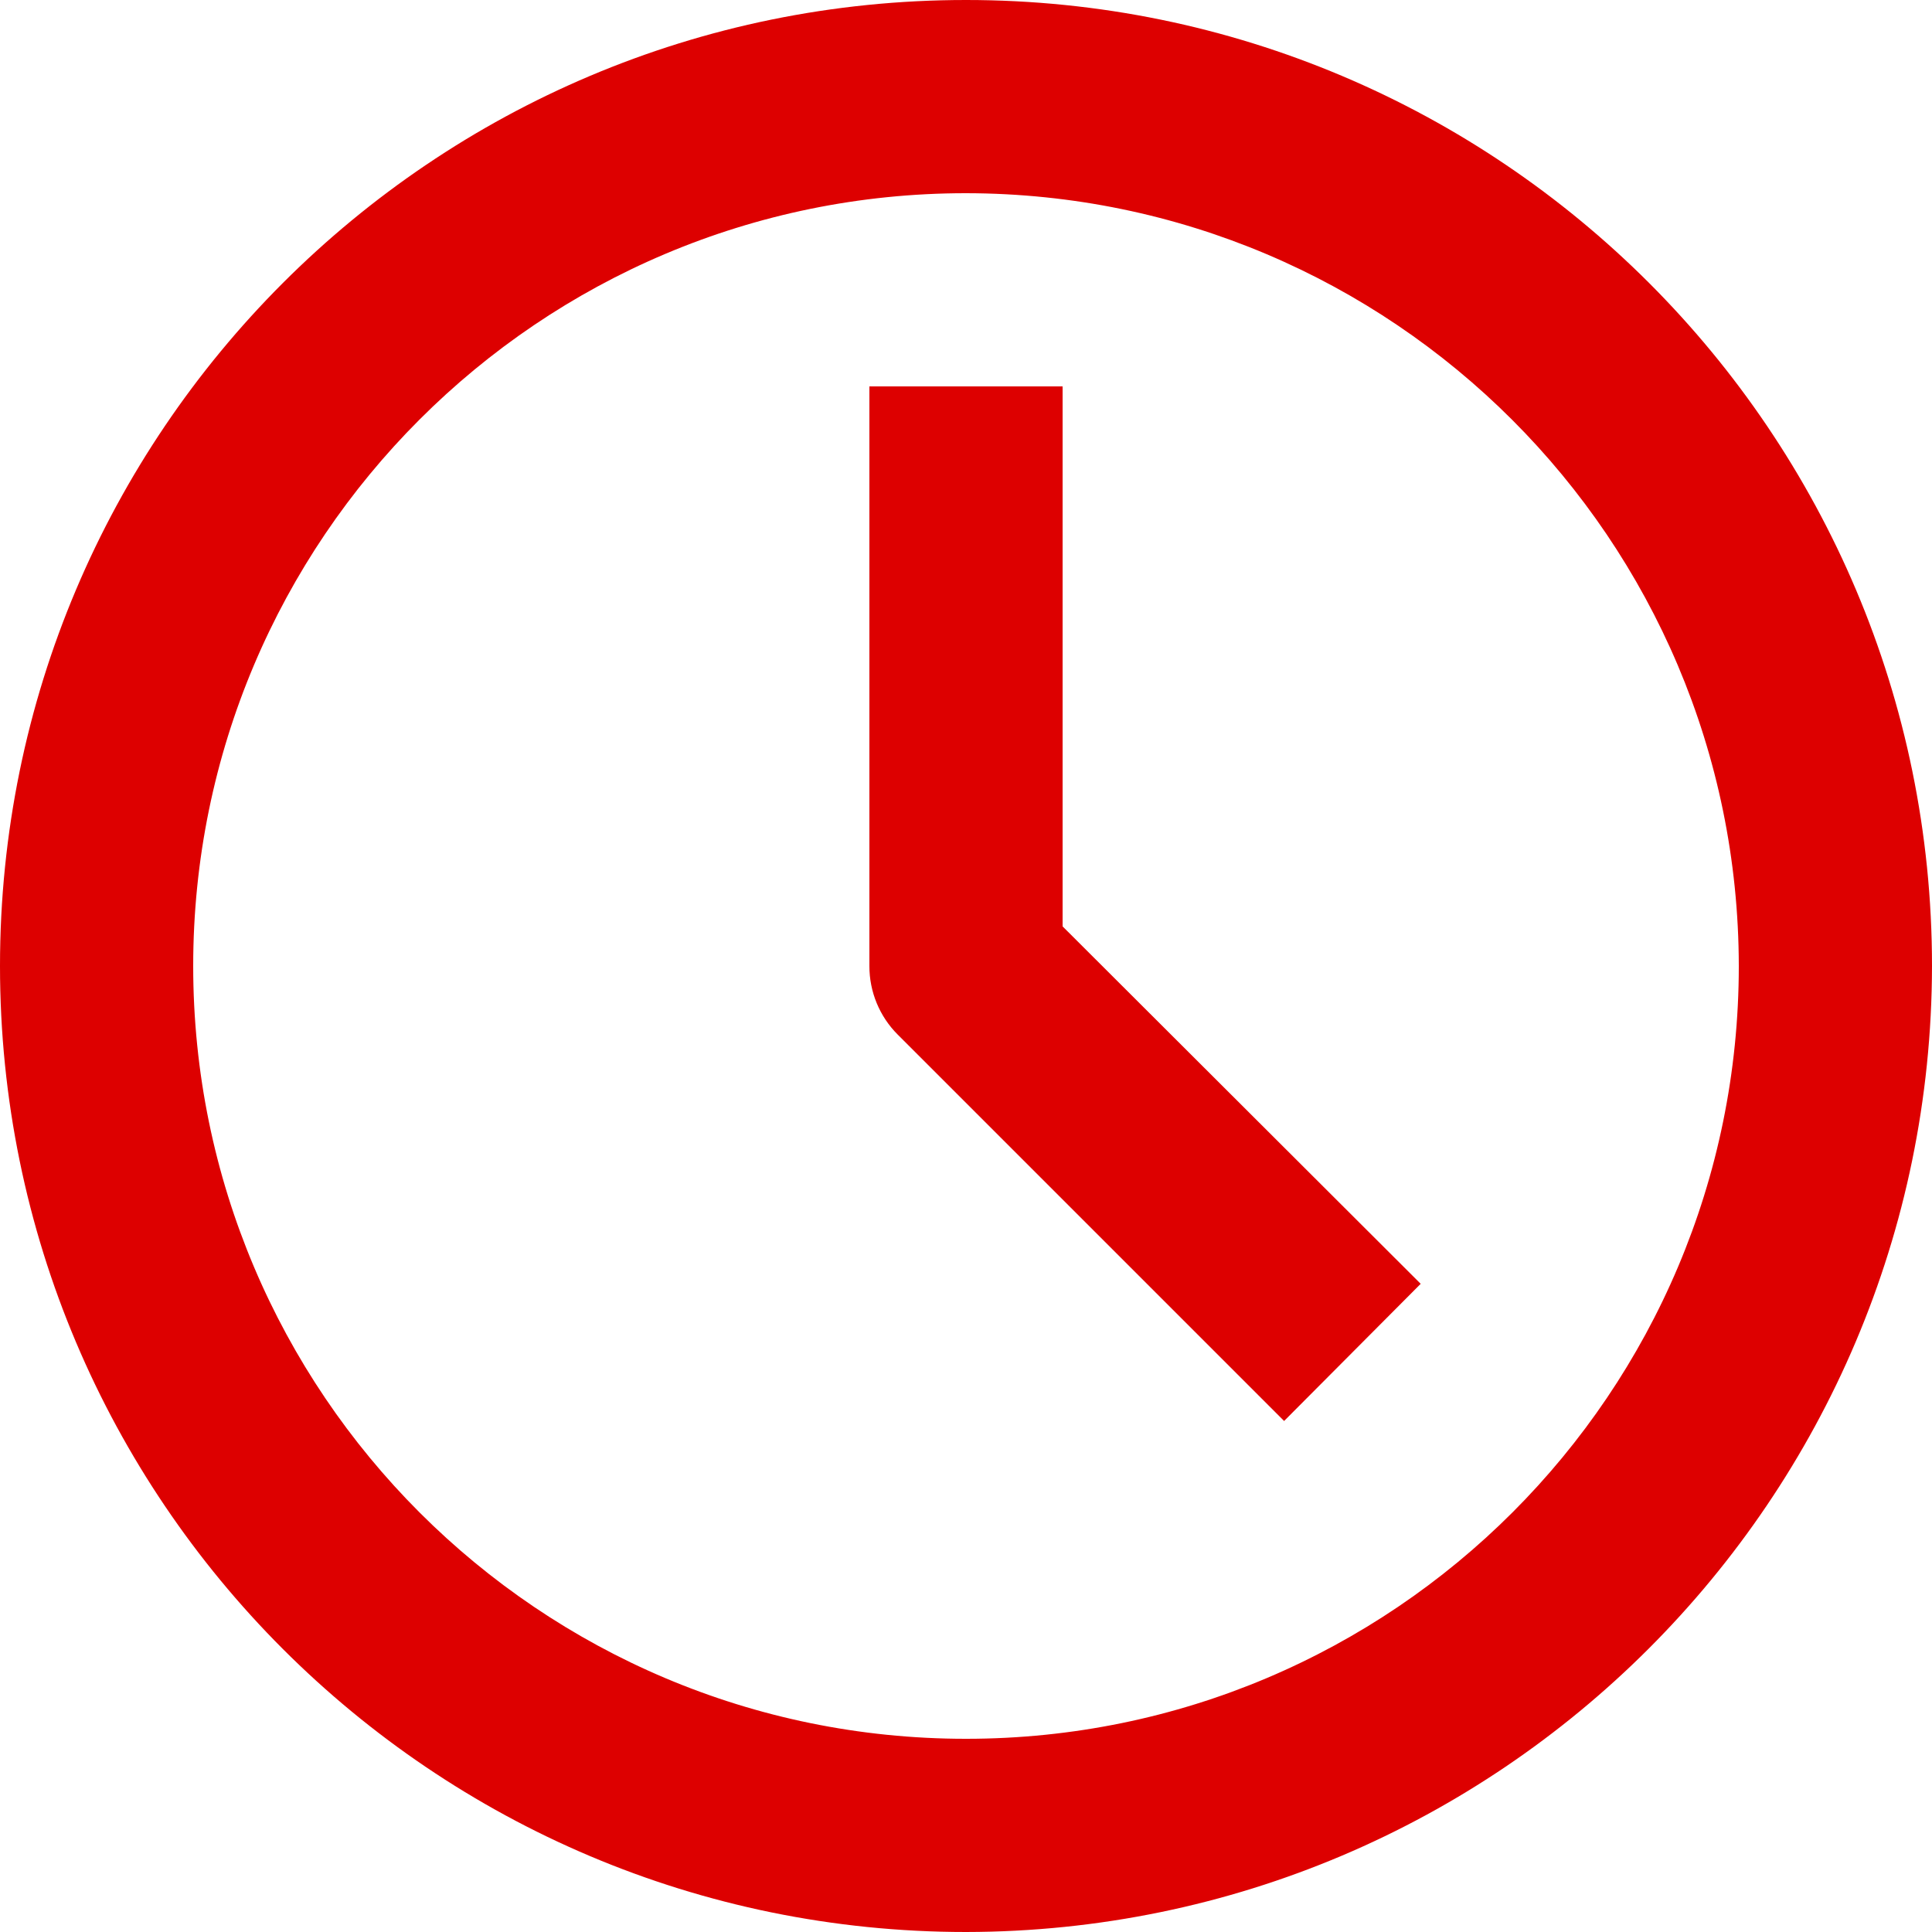
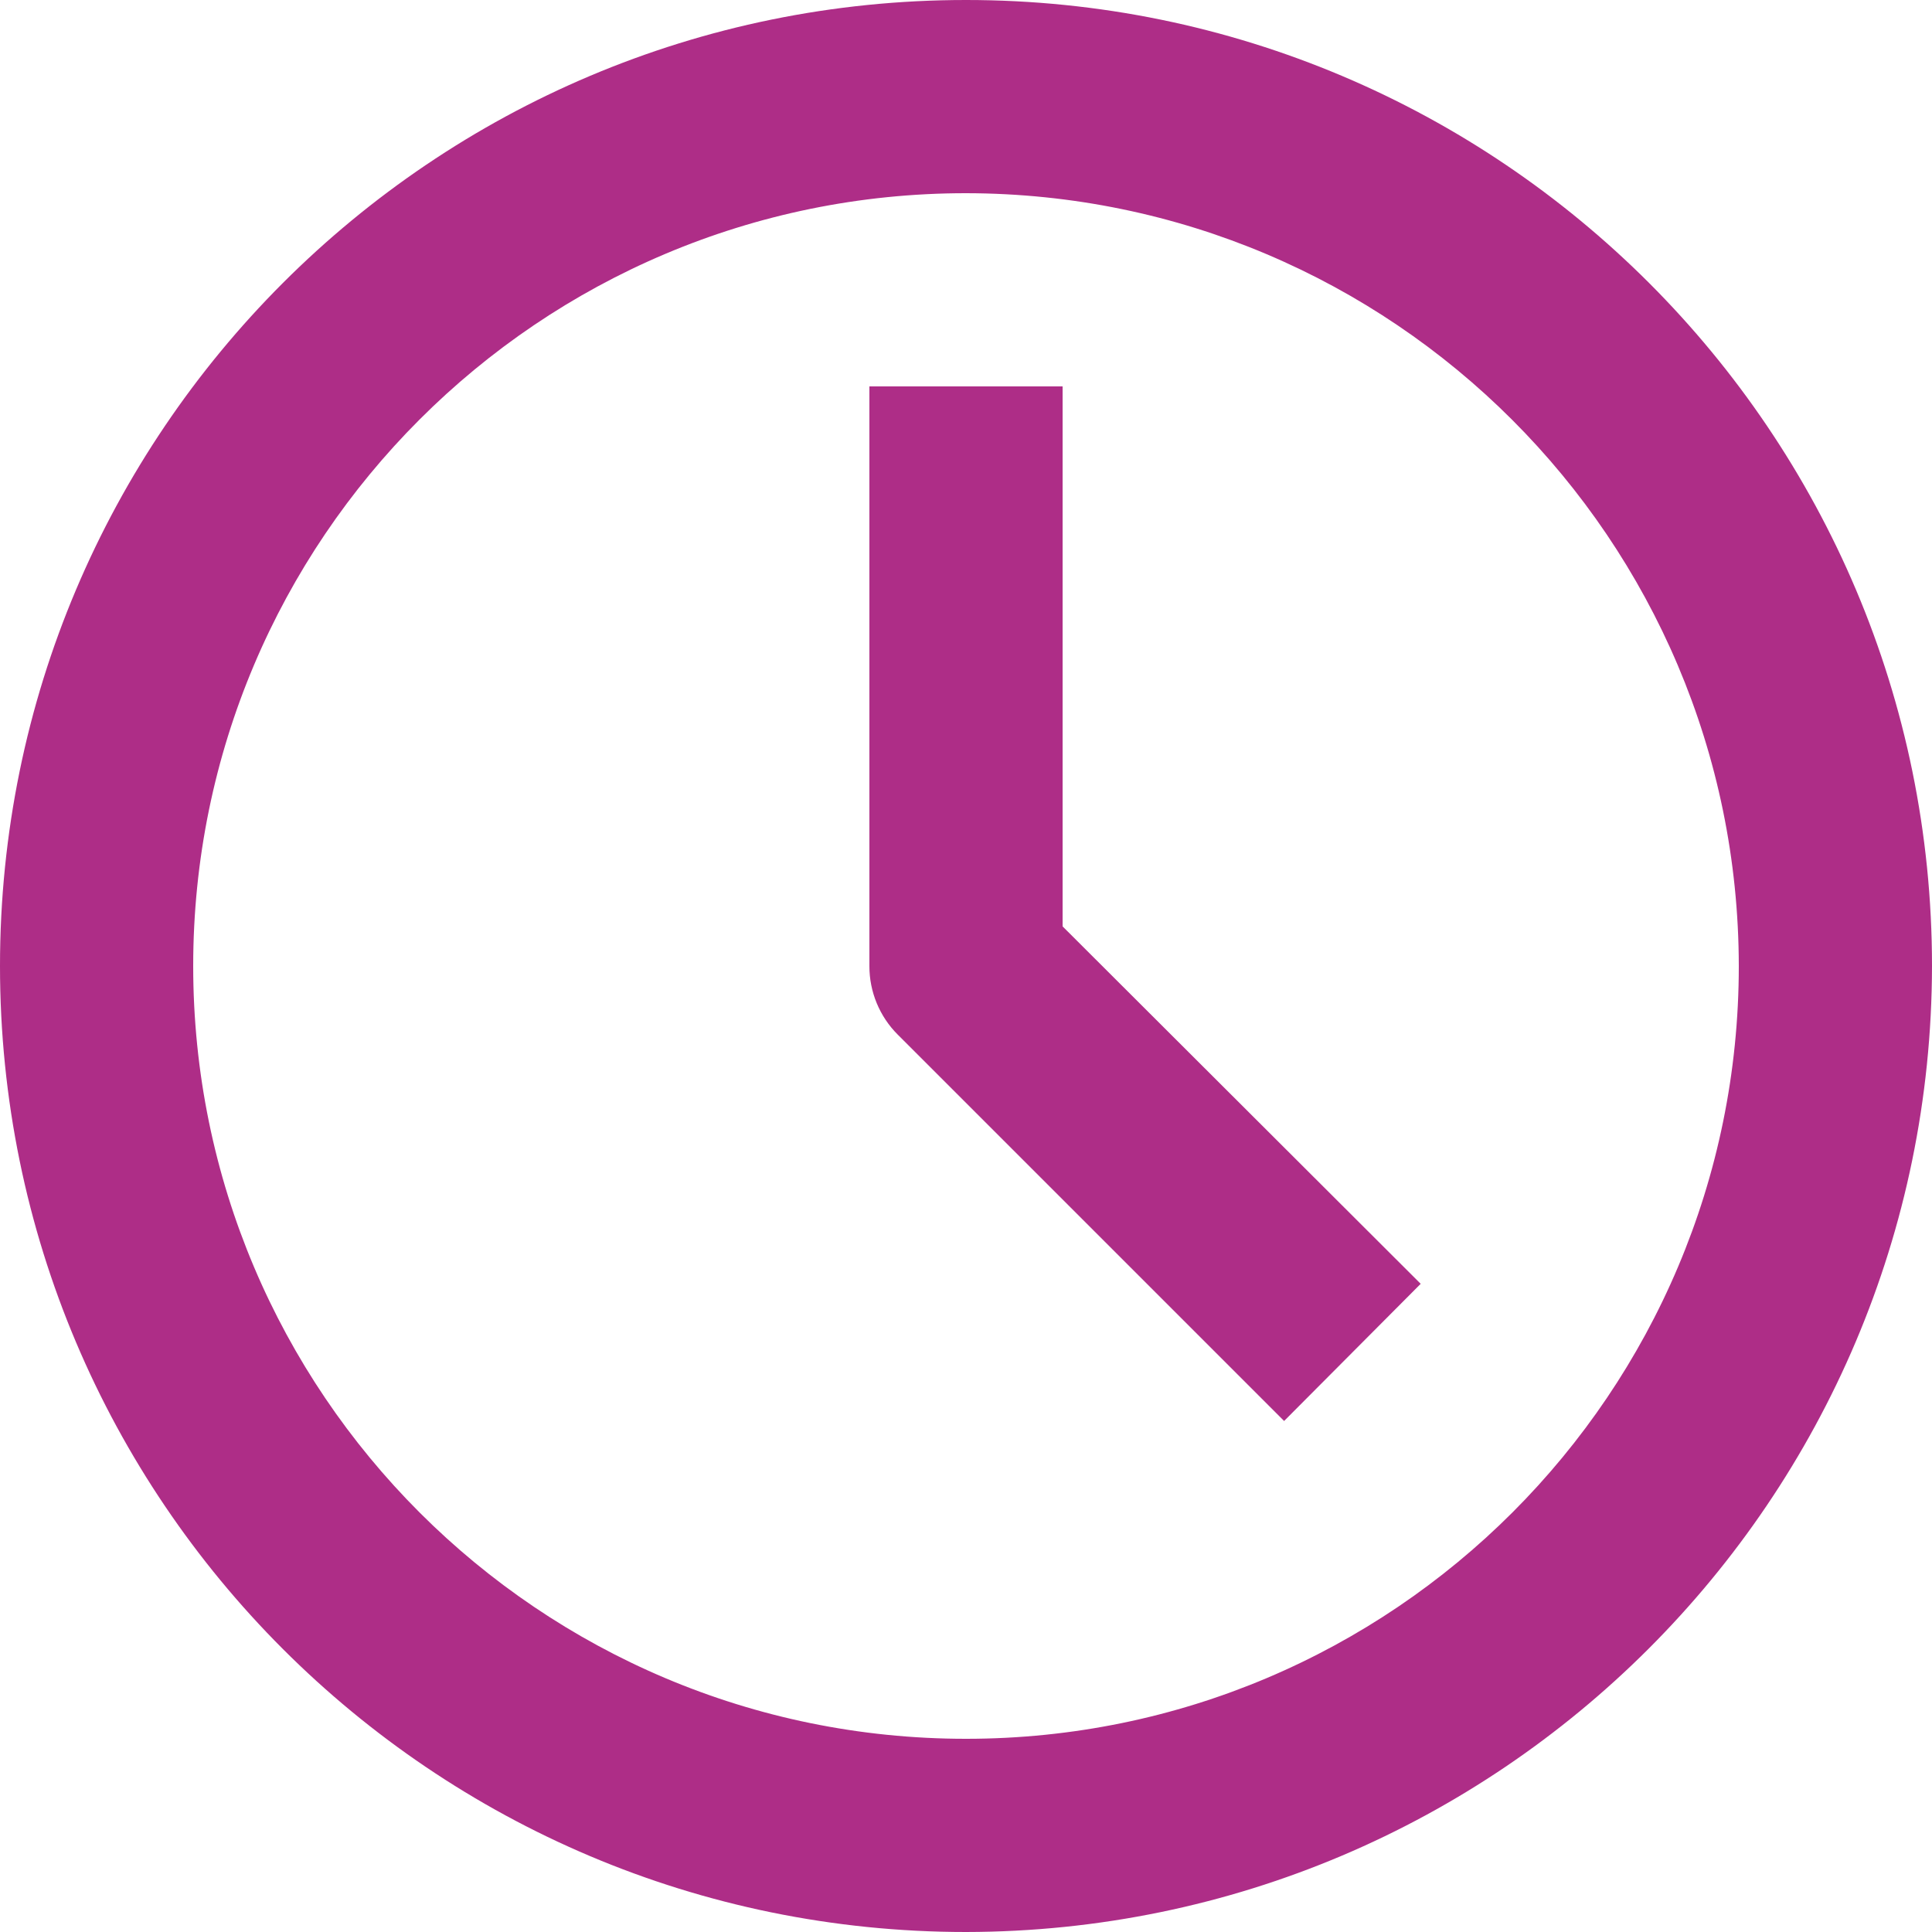
<svg xmlns="http://www.w3.org/2000/svg" width="20" height="20" viewBox="0 0 20 20">
-   <path d="M971,4616a10,10,0,1,1,10-10A10.014,10.014,0,0,1,971,4616Zm0-18a8,8,0,1,0,8,8A8.01,8.01,0,0,0,971,4598Zm-.707,8.71,4,4,1.414-1.42-3.707-3.7V4600h-2v6A1,1,0,0,0,970.293,4606.71Z" transform="translate(-961 -4596)" fill="#d00" fill-rule="evenodd" />
+   <path d="M971,4616a10,10,0,1,1,10-10A10.014,10.014,0,0,1,971,4616Zm0-18a8,8,0,1,0,8,8A8.01,8.01,0,0,0,971,4598Zm-.707,8.71,4,4,1.414-1.42-3.707-3.7V4600h-2v6A1,1,0,0,0,970.293,4606.71Z" transform="translate(-961 -4596)" fill="#ae2d87" fill-rule="evenodd" />
</svg>
